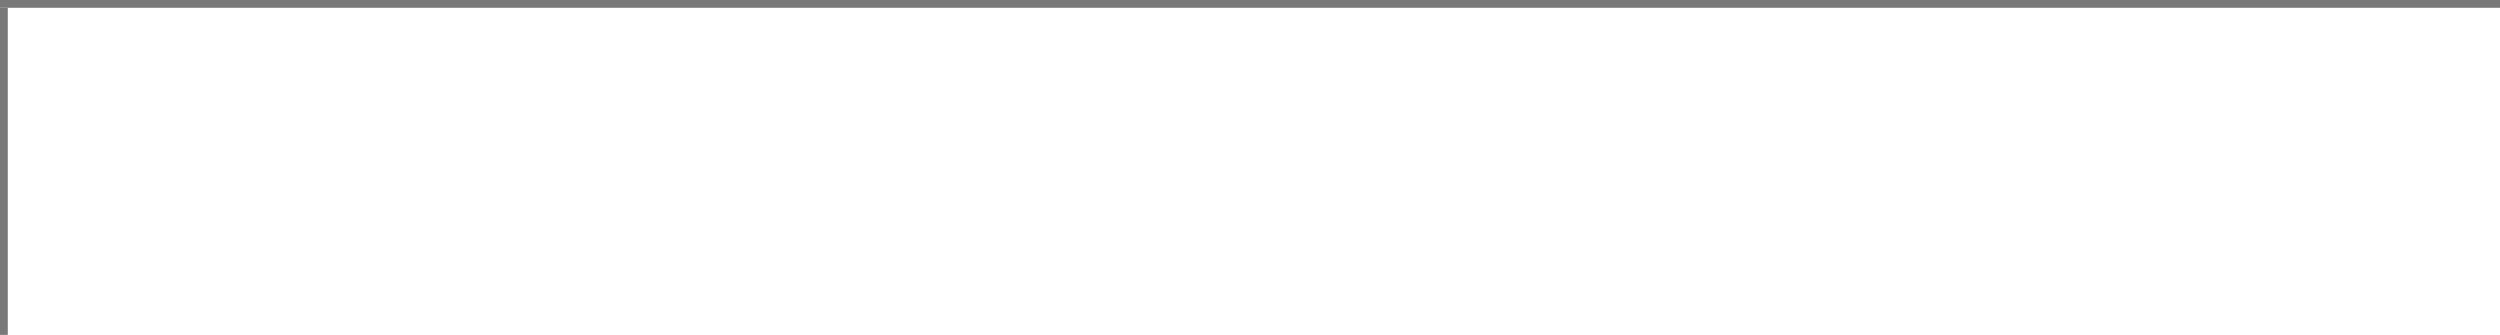
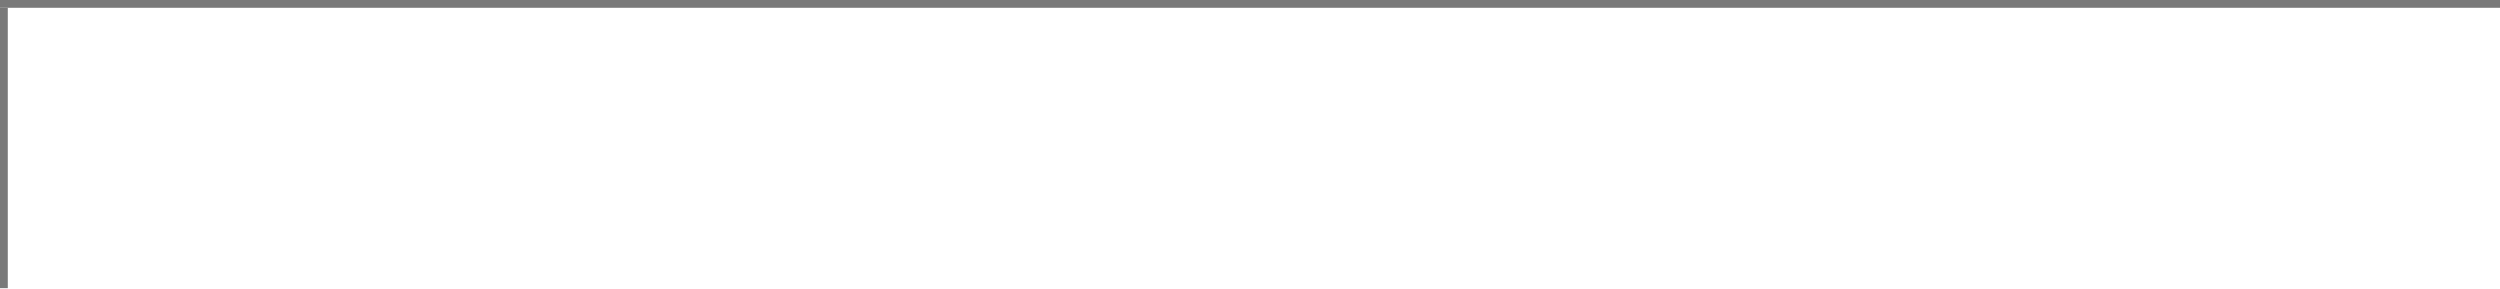
- <svg xmlns="http://www.w3.org/2000/svg" version="1.1" width="321px" height="43px" viewBox="0 267 321 43">
-   <path d="M 1 1  L 321 1  L 321 43  L 1 43  L 1 1  Z " fill-rule="nonzero" fill="rgba(255, 255, 255, 1)" stroke="none" transform="matrix(1 0 0 1 0 267 )" class="fill" />
-   <path d="M 0.5 1  L 0.5 43  " stroke-width="1" stroke-dasharray="0" stroke="rgba(121, 121, 121, 1)" fill="none" transform="matrix(1 0 0 1 0 267 )" class="stroke" />
-   <path d="M 0 0.5  L 321 0.5  " stroke-width="1" stroke-dasharray="0" stroke="rgba(121, 121, 121, 1)" fill="none" transform="matrix(1 0 0 1 0 267 )" class="stroke" />
+ <svg xmlns="http://www.w3.org/2000/svg" version="1.1" width="321px" height="37px" viewBox="0 114 321 37">
+   <path d="M 1 1  L 321 1  L 321 37  L 1 37  L 1 1  Z " fill-rule="nonzero" fill="rgba(255, 255, 255, 1)" stroke="none" transform="matrix(1 0 0 1 0 114 )" class="fill" />
+   <path d="M 0.5 1  L 0.5 37  " stroke-width="1" stroke-dasharray="0" stroke="rgba(121, 121, 121, 1)" fill="none" transform="matrix(1 0 0 1 0 114 )" class="stroke" />
+   <path d="M 0 0.5  L 321 0.5  " stroke-width="1" stroke-dasharray="0" stroke="rgba(121, 121, 121, 1)" fill="none" transform="matrix(1 0 0 1 0 114 )" class="stroke" />
</svg>
